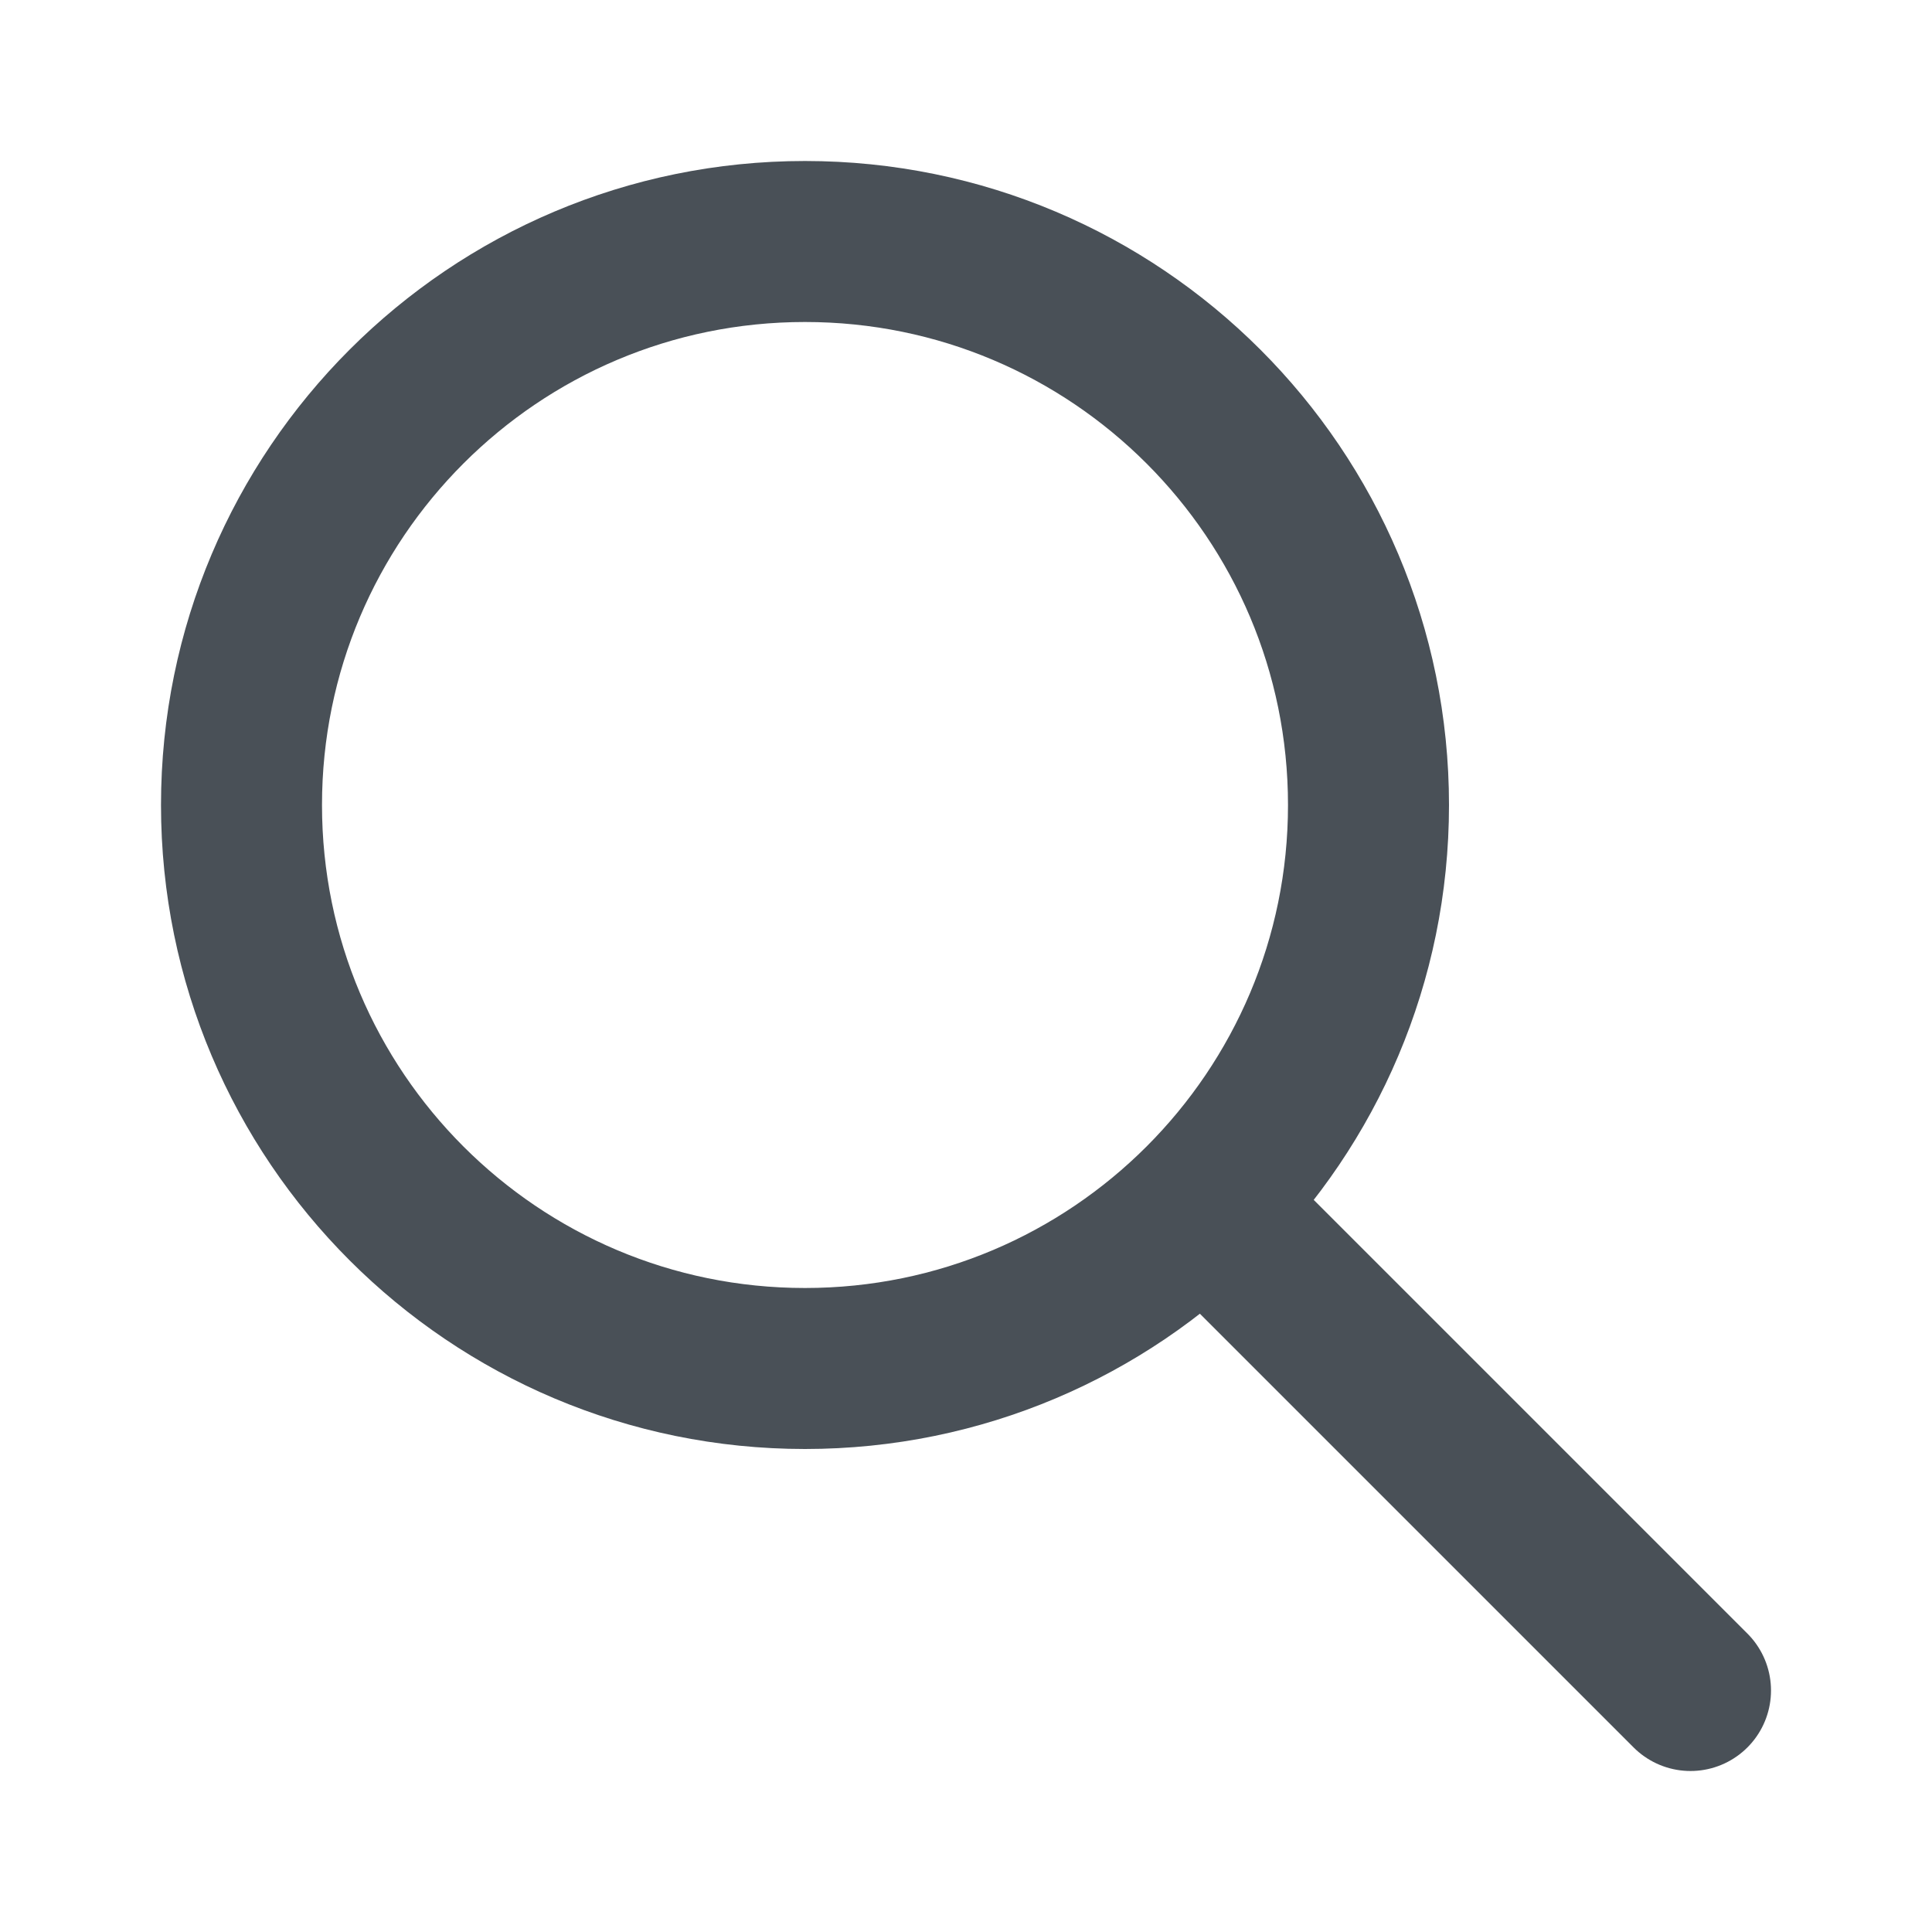
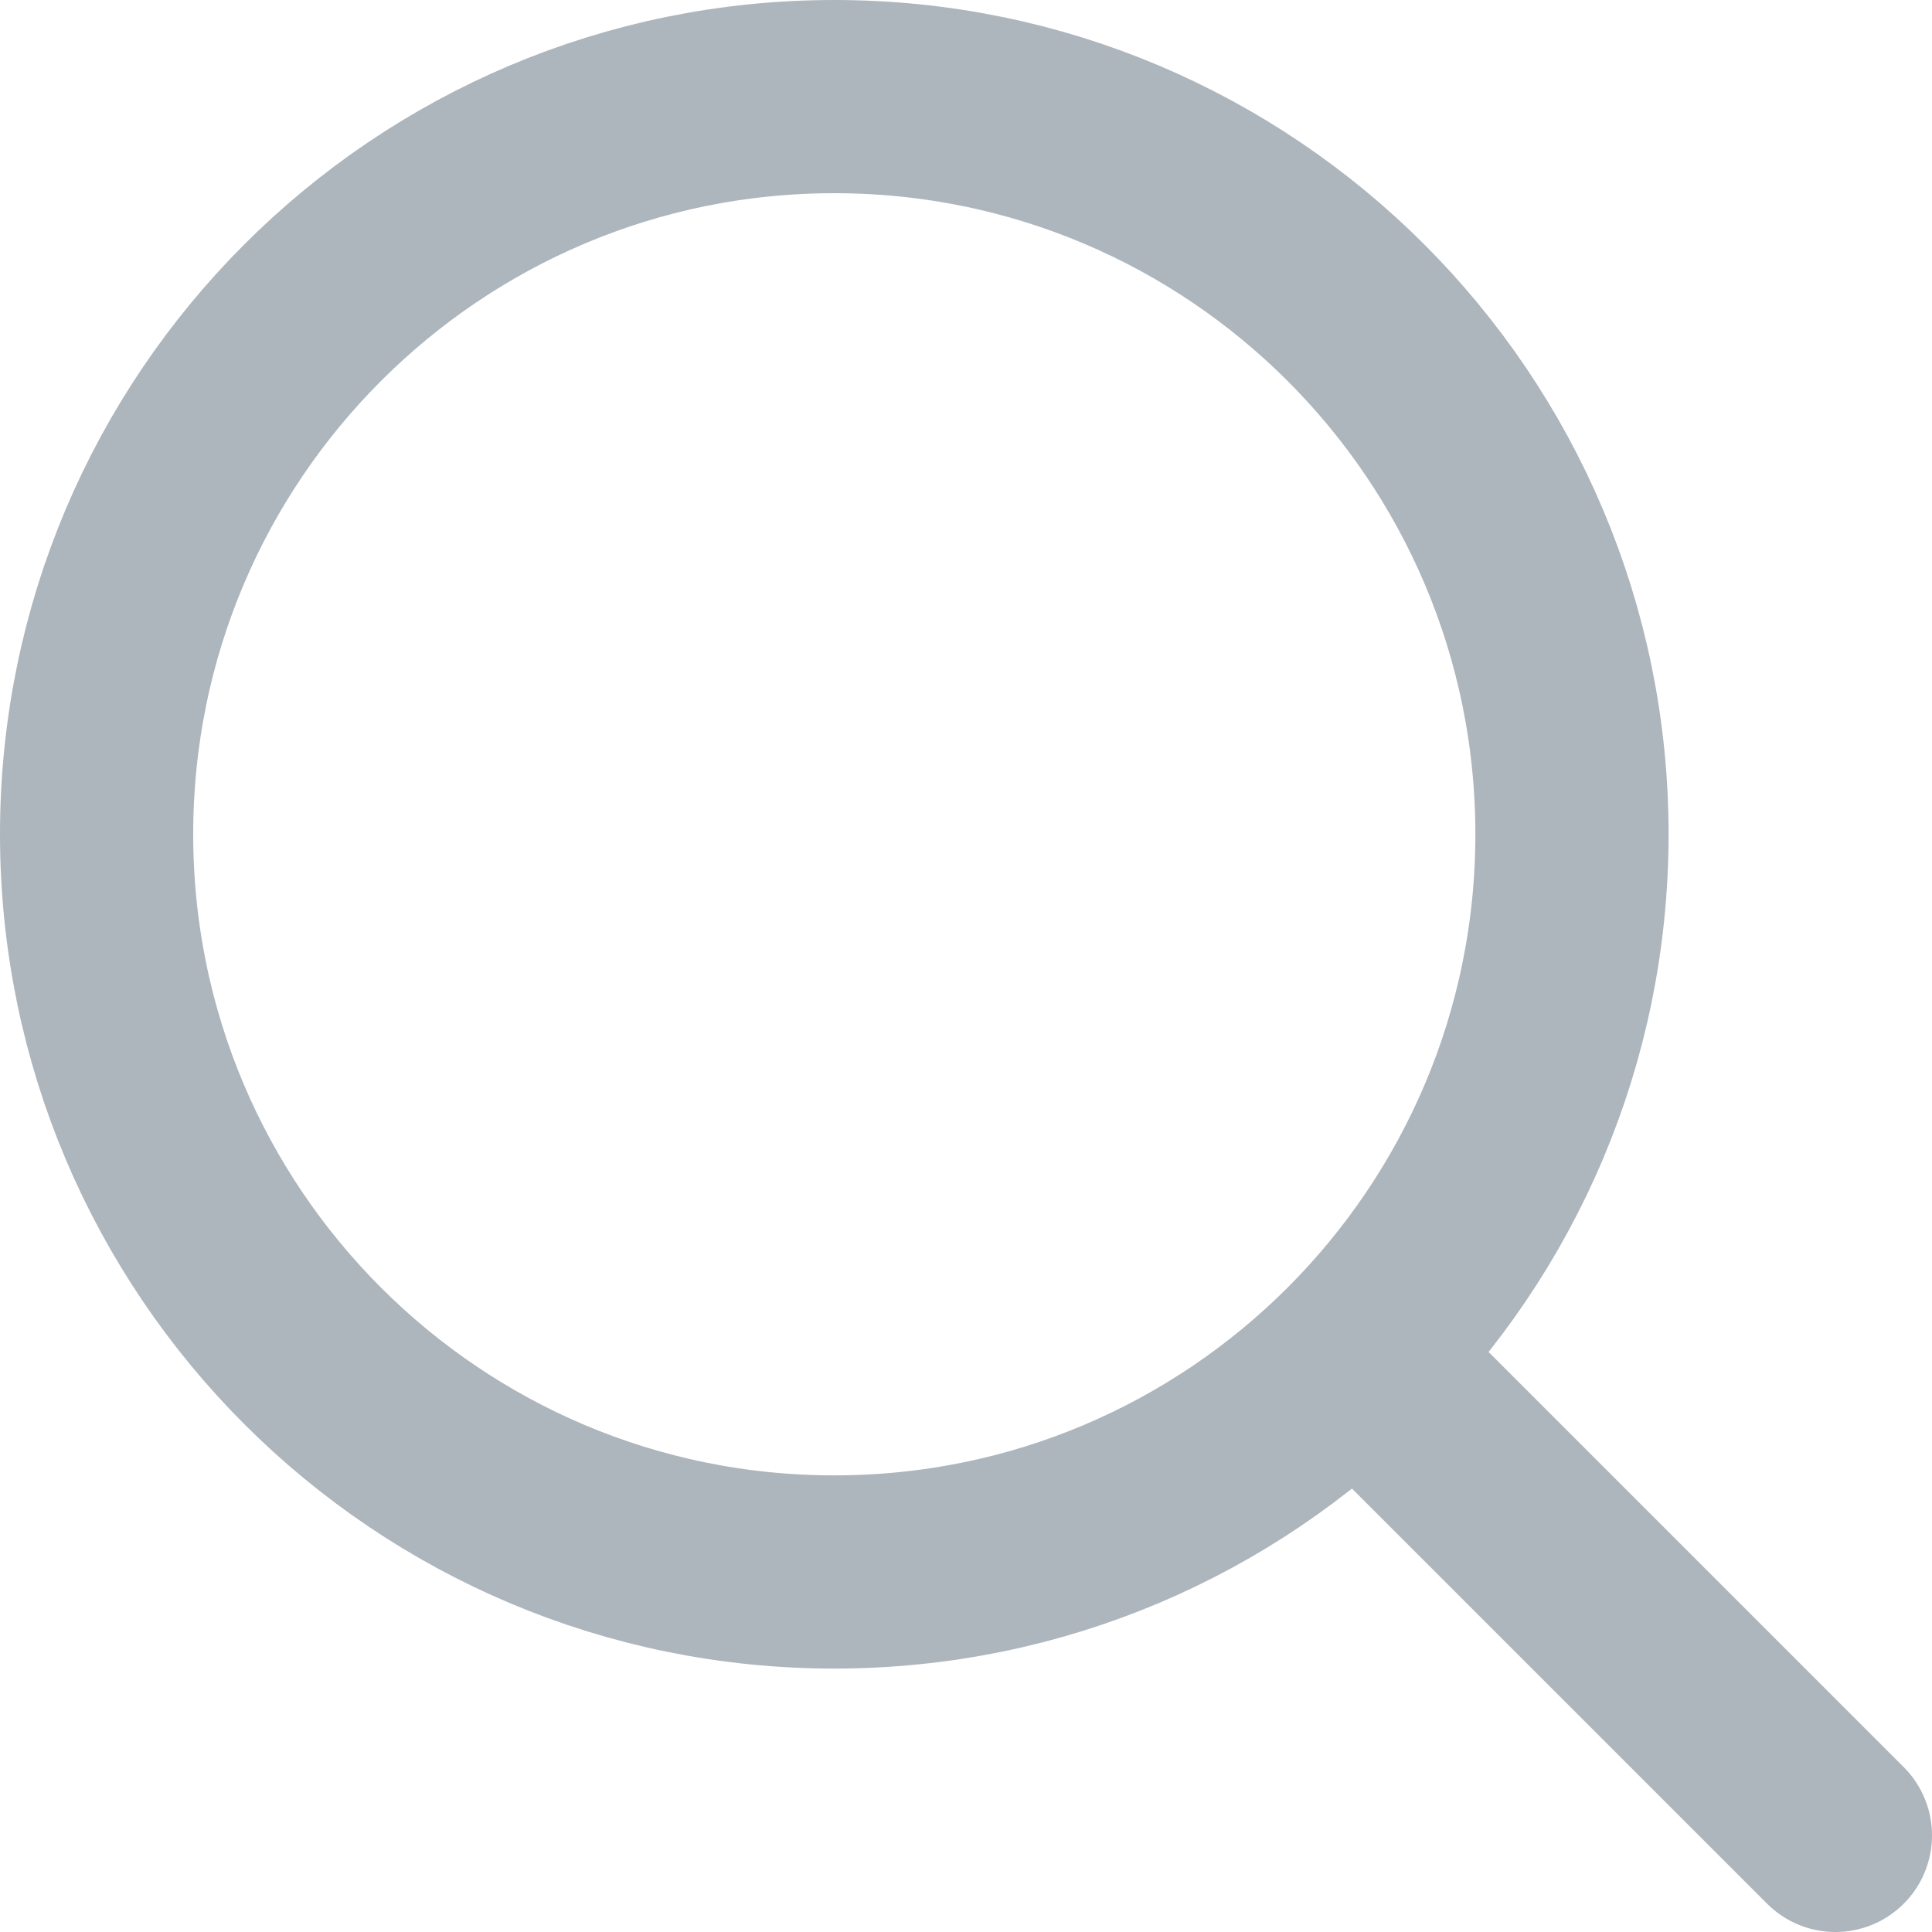
- <svg xmlns="http://www.w3.org/2000/svg" width="24" height="24" viewBox="0 0 24 24" fill="none">
-   <path d="M21 21L15 15M17 10C17 13.866 13.866 17 10 17C6.134 17 3 13.866 3 10C3 6.134 6.134 3 10 3C13.866 3 17 6.134 17 10Z" stroke="#495057" stroke-width="2" stroke-linecap="round" stroke-linejoin="round" />
+ <svg xmlns="http://www.w3.org/2000/svg" width="20" height="20" viewBox="0 0 20 20" fill="none">
+   <path id="Icon" d="M19 19L14.091 14.091M16.273 8.636C16.273 12.854 12.854 16.273 8.636 16.273C4.419 16.273 1 12.854 1 8.636C1 4.419 4.419 1 8.636 1C12.854 1 16.273 4.419 16.273 8.636Z" stroke="#ADB5BD" stroke-width="2" stroke-linecap="round" stroke-linejoin="round" />
</svg>
